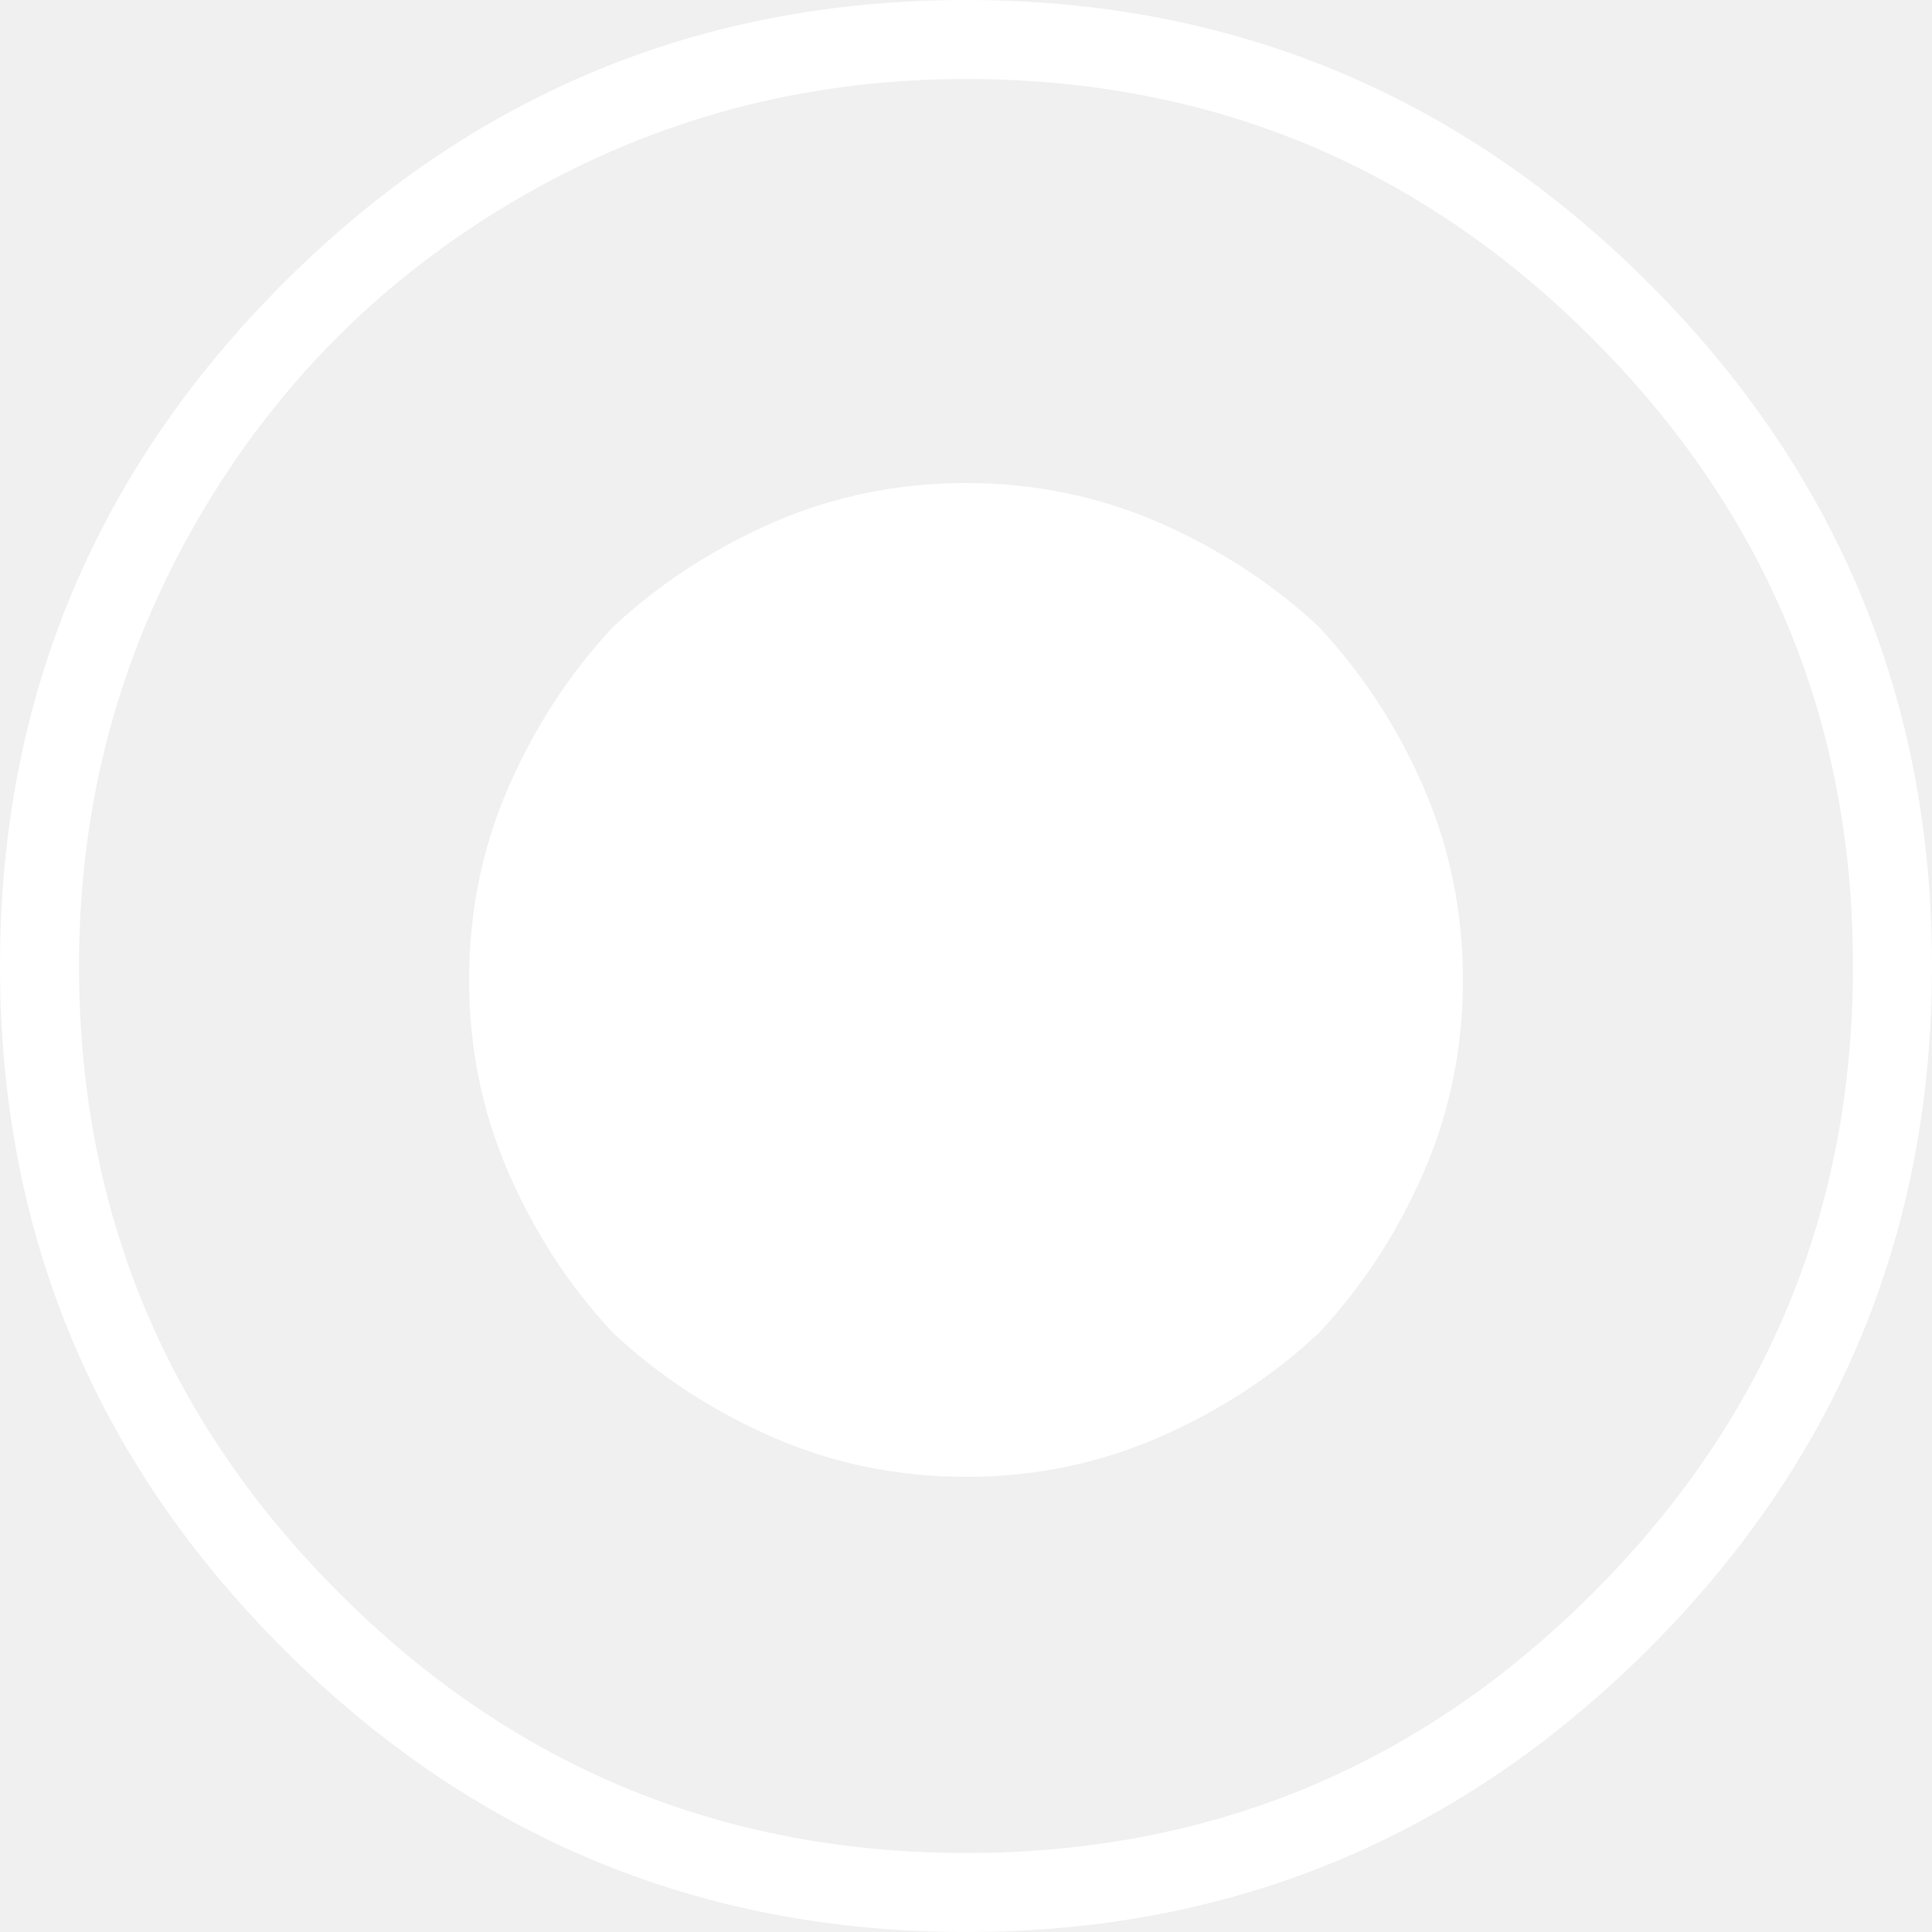
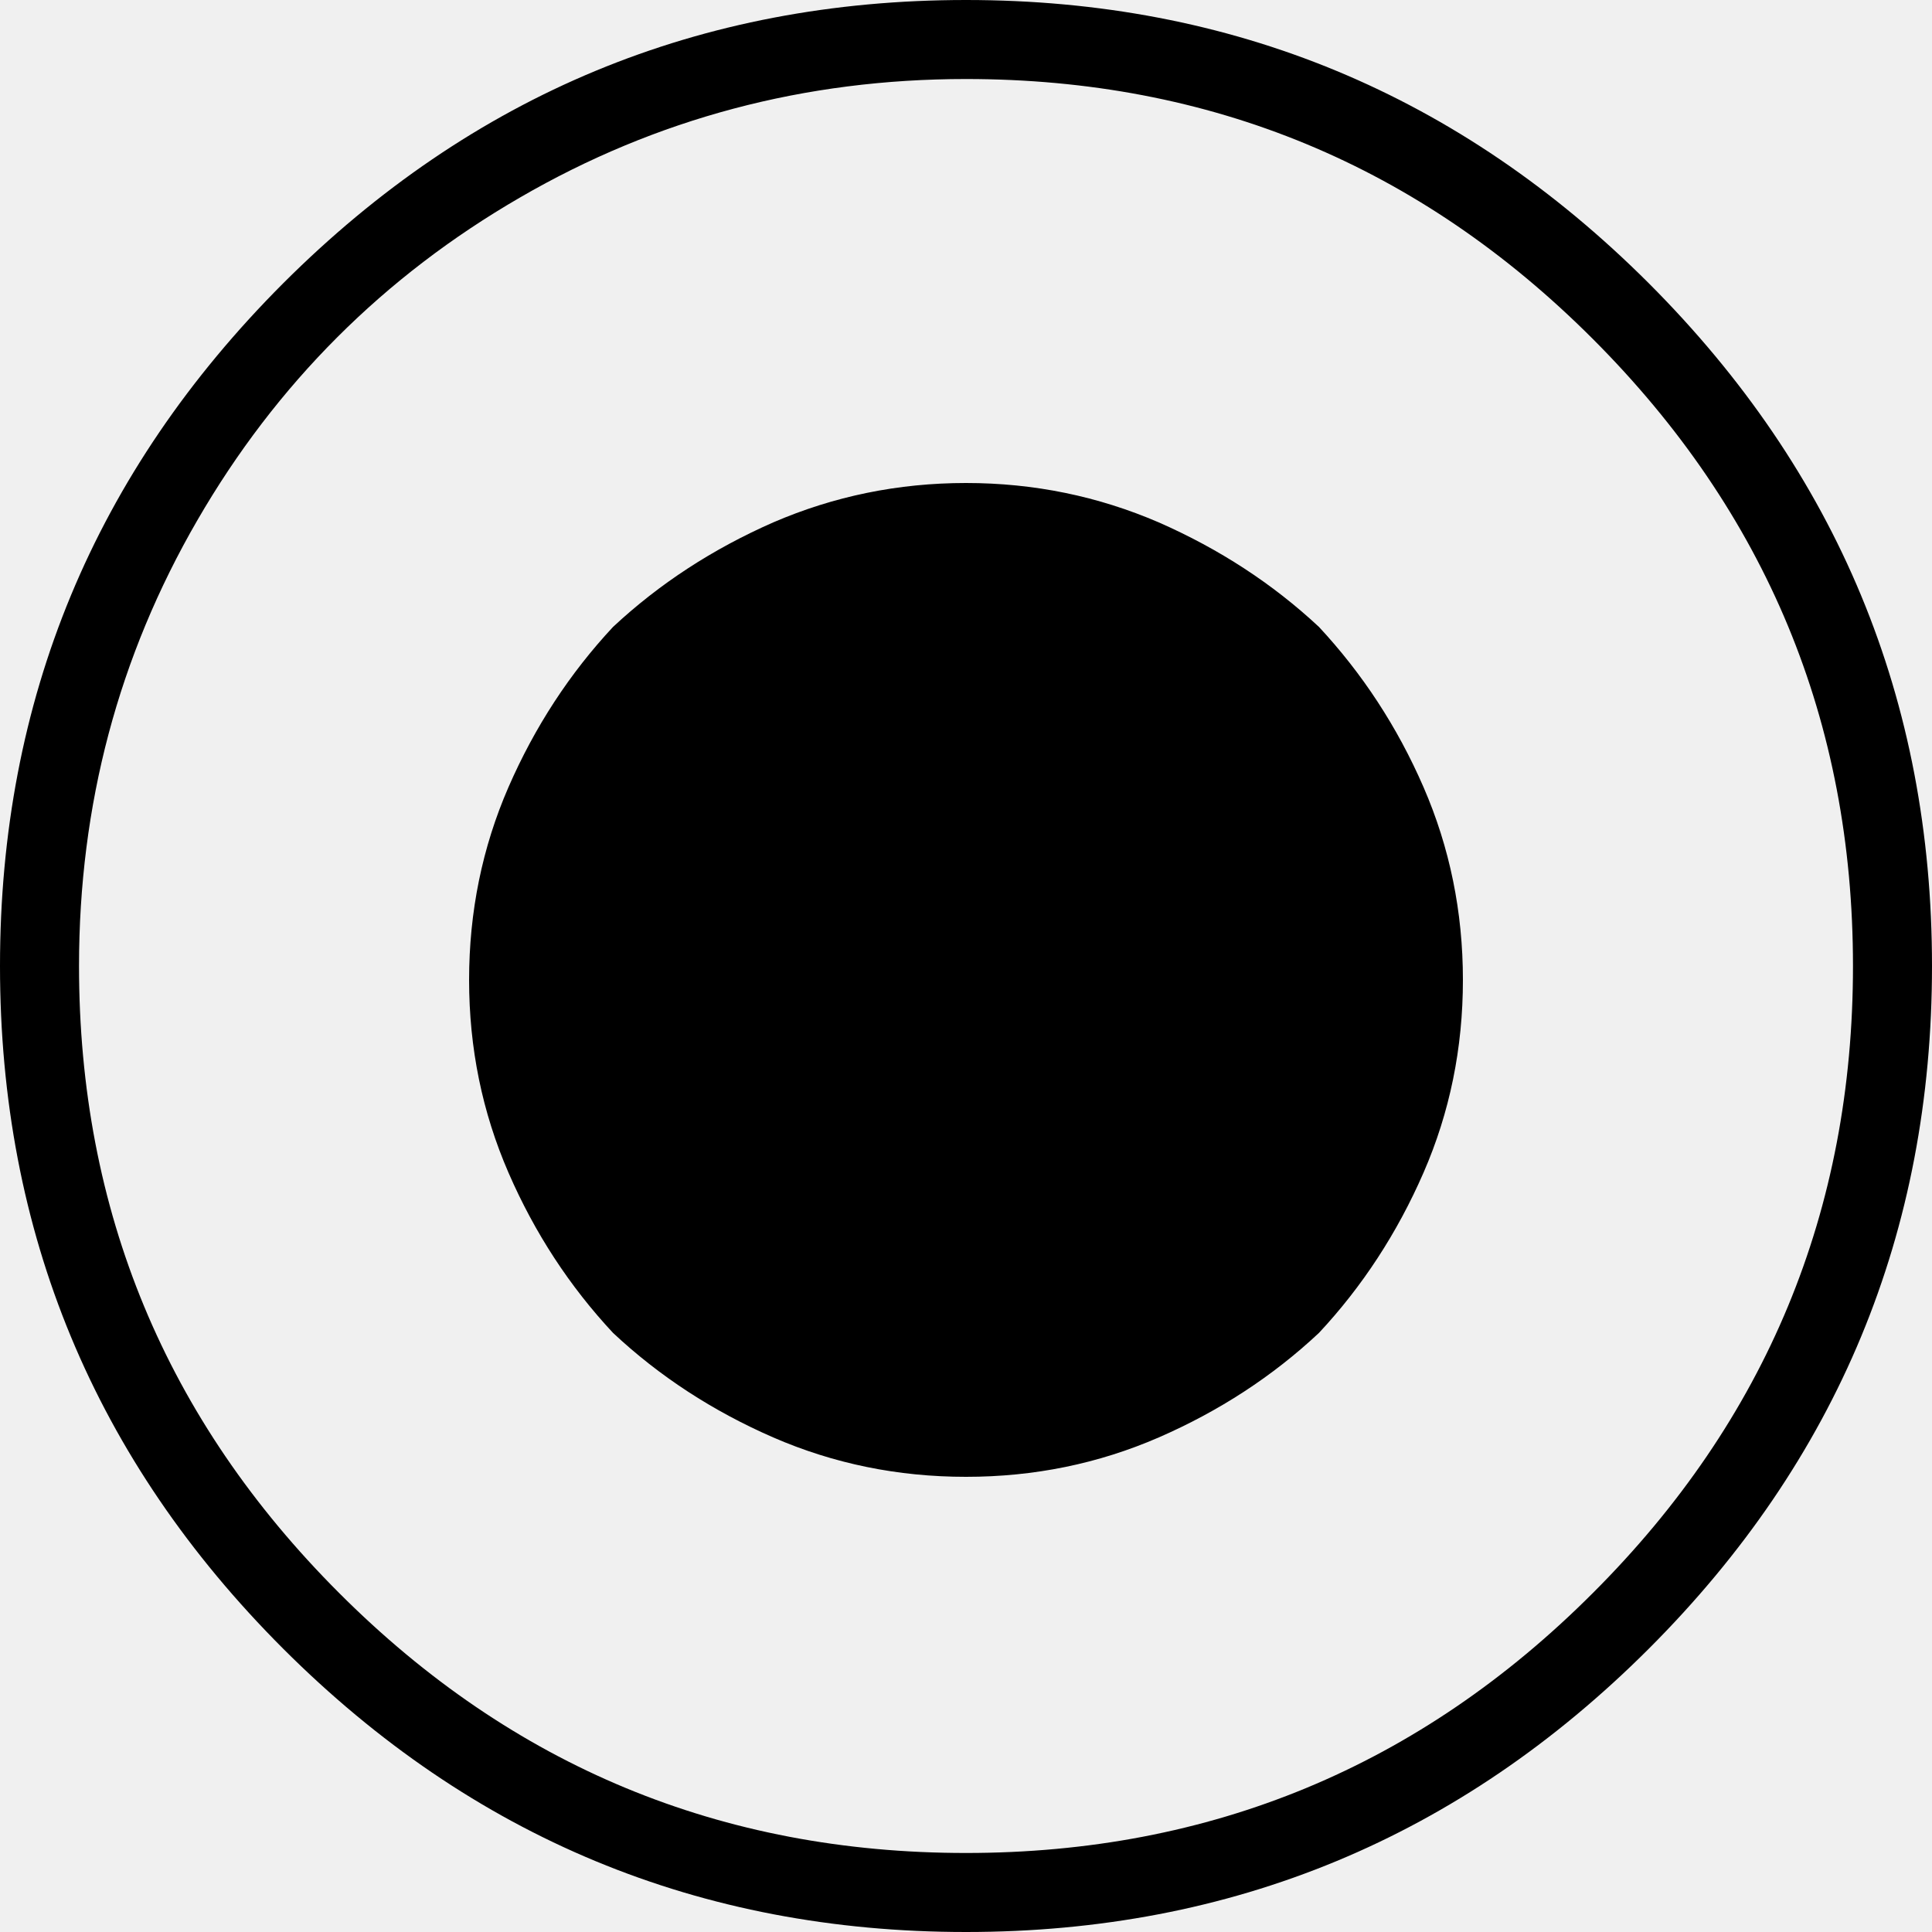
<svg xmlns="http://www.w3.org/2000/svg" class="svg-icon" style="width: 1em; height: 1em; vertical-align: middle; overflow: hidden;" viewBox="0 0 1024 1024" version="1.1">
-   <path fill="#ffffff" d="M150.118 150.118C250.266 50.074 370.893 0 512 0c141.107 0 261.734 50.074 361.882 150.118C973.926 250.266 1024 370.893 1024 512c0 141.21-50.074 261.837-150.118 361.882C773.734 973.926 653.107 1024 512 1024c-141.107 0-261.734-50.074-361.882-150.118C50.074 773.837 0 653.21 0 512 0 370.893 50.074 250.266 150.118 150.118zM512 41.882c-85.299 0-164.147 20.89-236.339 62.771C203.469 146.432 146.432 203.469 104.653 275.661 62.771 347.955 41.882 426.701 41.882 512c0 129.638 45.978 240.435 137.83 332.288C271.565 936.243 382.362 982.118 512 982.118c129.638 0 240.435-45.875 332.288-137.83C936.243 752.435 982.118 641.638 982.118 512c0-129.638-45.978-240.333-137.83-332.288C752.435 87.757 641.638 41.882 512 41.882zM512 256c-36.147 0-70.144 7.066-102.195 20.89C377.856 290.918 349.491 309.35 324.915 332.288c-22.938 24.576-41.472 52.941-55.398 84.89S248.627 483.328 248.627 519.373c0 36.147 6.963 70.144 20.89 102.195s32.461 60.314 55.398 84.89C349.491 729.498 377.856 747.93 409.805 761.856 441.856 775.782 475.853 782.746 512 782.746c36.147 0 70.144-6.963 102.195-20.89C646.144 747.93 674.509 729.498 699.085 706.458c22.938-24.576 41.472-52.941 55.398-84.89s20.89-66.048 20.89-102.195c0-36.045-6.963-70.144-20.89-102.195S722.022 356.966 699.085 332.288C674.509 309.35 646.144 290.918 614.195 276.89 582.144 263.066 548.147 256 512 256z" />
+   <path fill="#000000" d="M150.118 150.118C250.266 50.074 370.893 0 512 0c141.107 0 261.734 50.074 361.882 150.118C973.926 250.266 1024 370.893 1024 512c0 141.21-50.074 261.837-150.118 361.882C773.734 973.926 653.107 1024 512 1024c-141.107 0-261.734-50.074-361.882-150.118C50.074 773.837 0 653.21 0 512 0 370.893 50.074 250.266 150.118 150.118zM512 41.882c-85.299 0-164.147 20.89-236.339 62.771C203.469 146.432 146.432 203.469 104.653 275.661 62.771 347.955 41.882 426.701 41.882 512c0 129.638 45.978 240.435 137.83 332.288C271.565 936.243 382.362 982.118 512 982.118c129.638 0 240.435-45.875 332.288-137.83C936.243 752.435 982.118 641.638 982.118 512c0-129.638-45.978-240.333-137.83-332.288C752.435 87.757 641.638 41.882 512 41.882zM512 256c-36.147 0-70.144 7.066-102.195 20.89C377.856 290.918 349.491 309.35 324.915 332.288c-22.938 24.576-41.472 52.941-55.398 84.89S248.627 483.328 248.627 519.373c0 36.147 6.963 70.144 20.89 102.195s32.461 60.314 55.398 84.89C349.491 729.498 377.856 747.93 409.805 761.856 441.856 775.782 475.853 782.746 512 782.746c36.147 0 70.144-6.963 102.195-20.89C646.144 747.93 674.509 729.498 699.085 706.458c22.938-24.576 41.472-52.941 55.398-84.89s20.89-66.048 20.89-102.195c0-36.045-6.963-70.144-20.89-102.195S722.022 356.966 699.085 332.288C674.509 309.35 646.144 290.918 614.195 276.89 582.144 263.066 548.147 256 512 256z" />
</svg>
